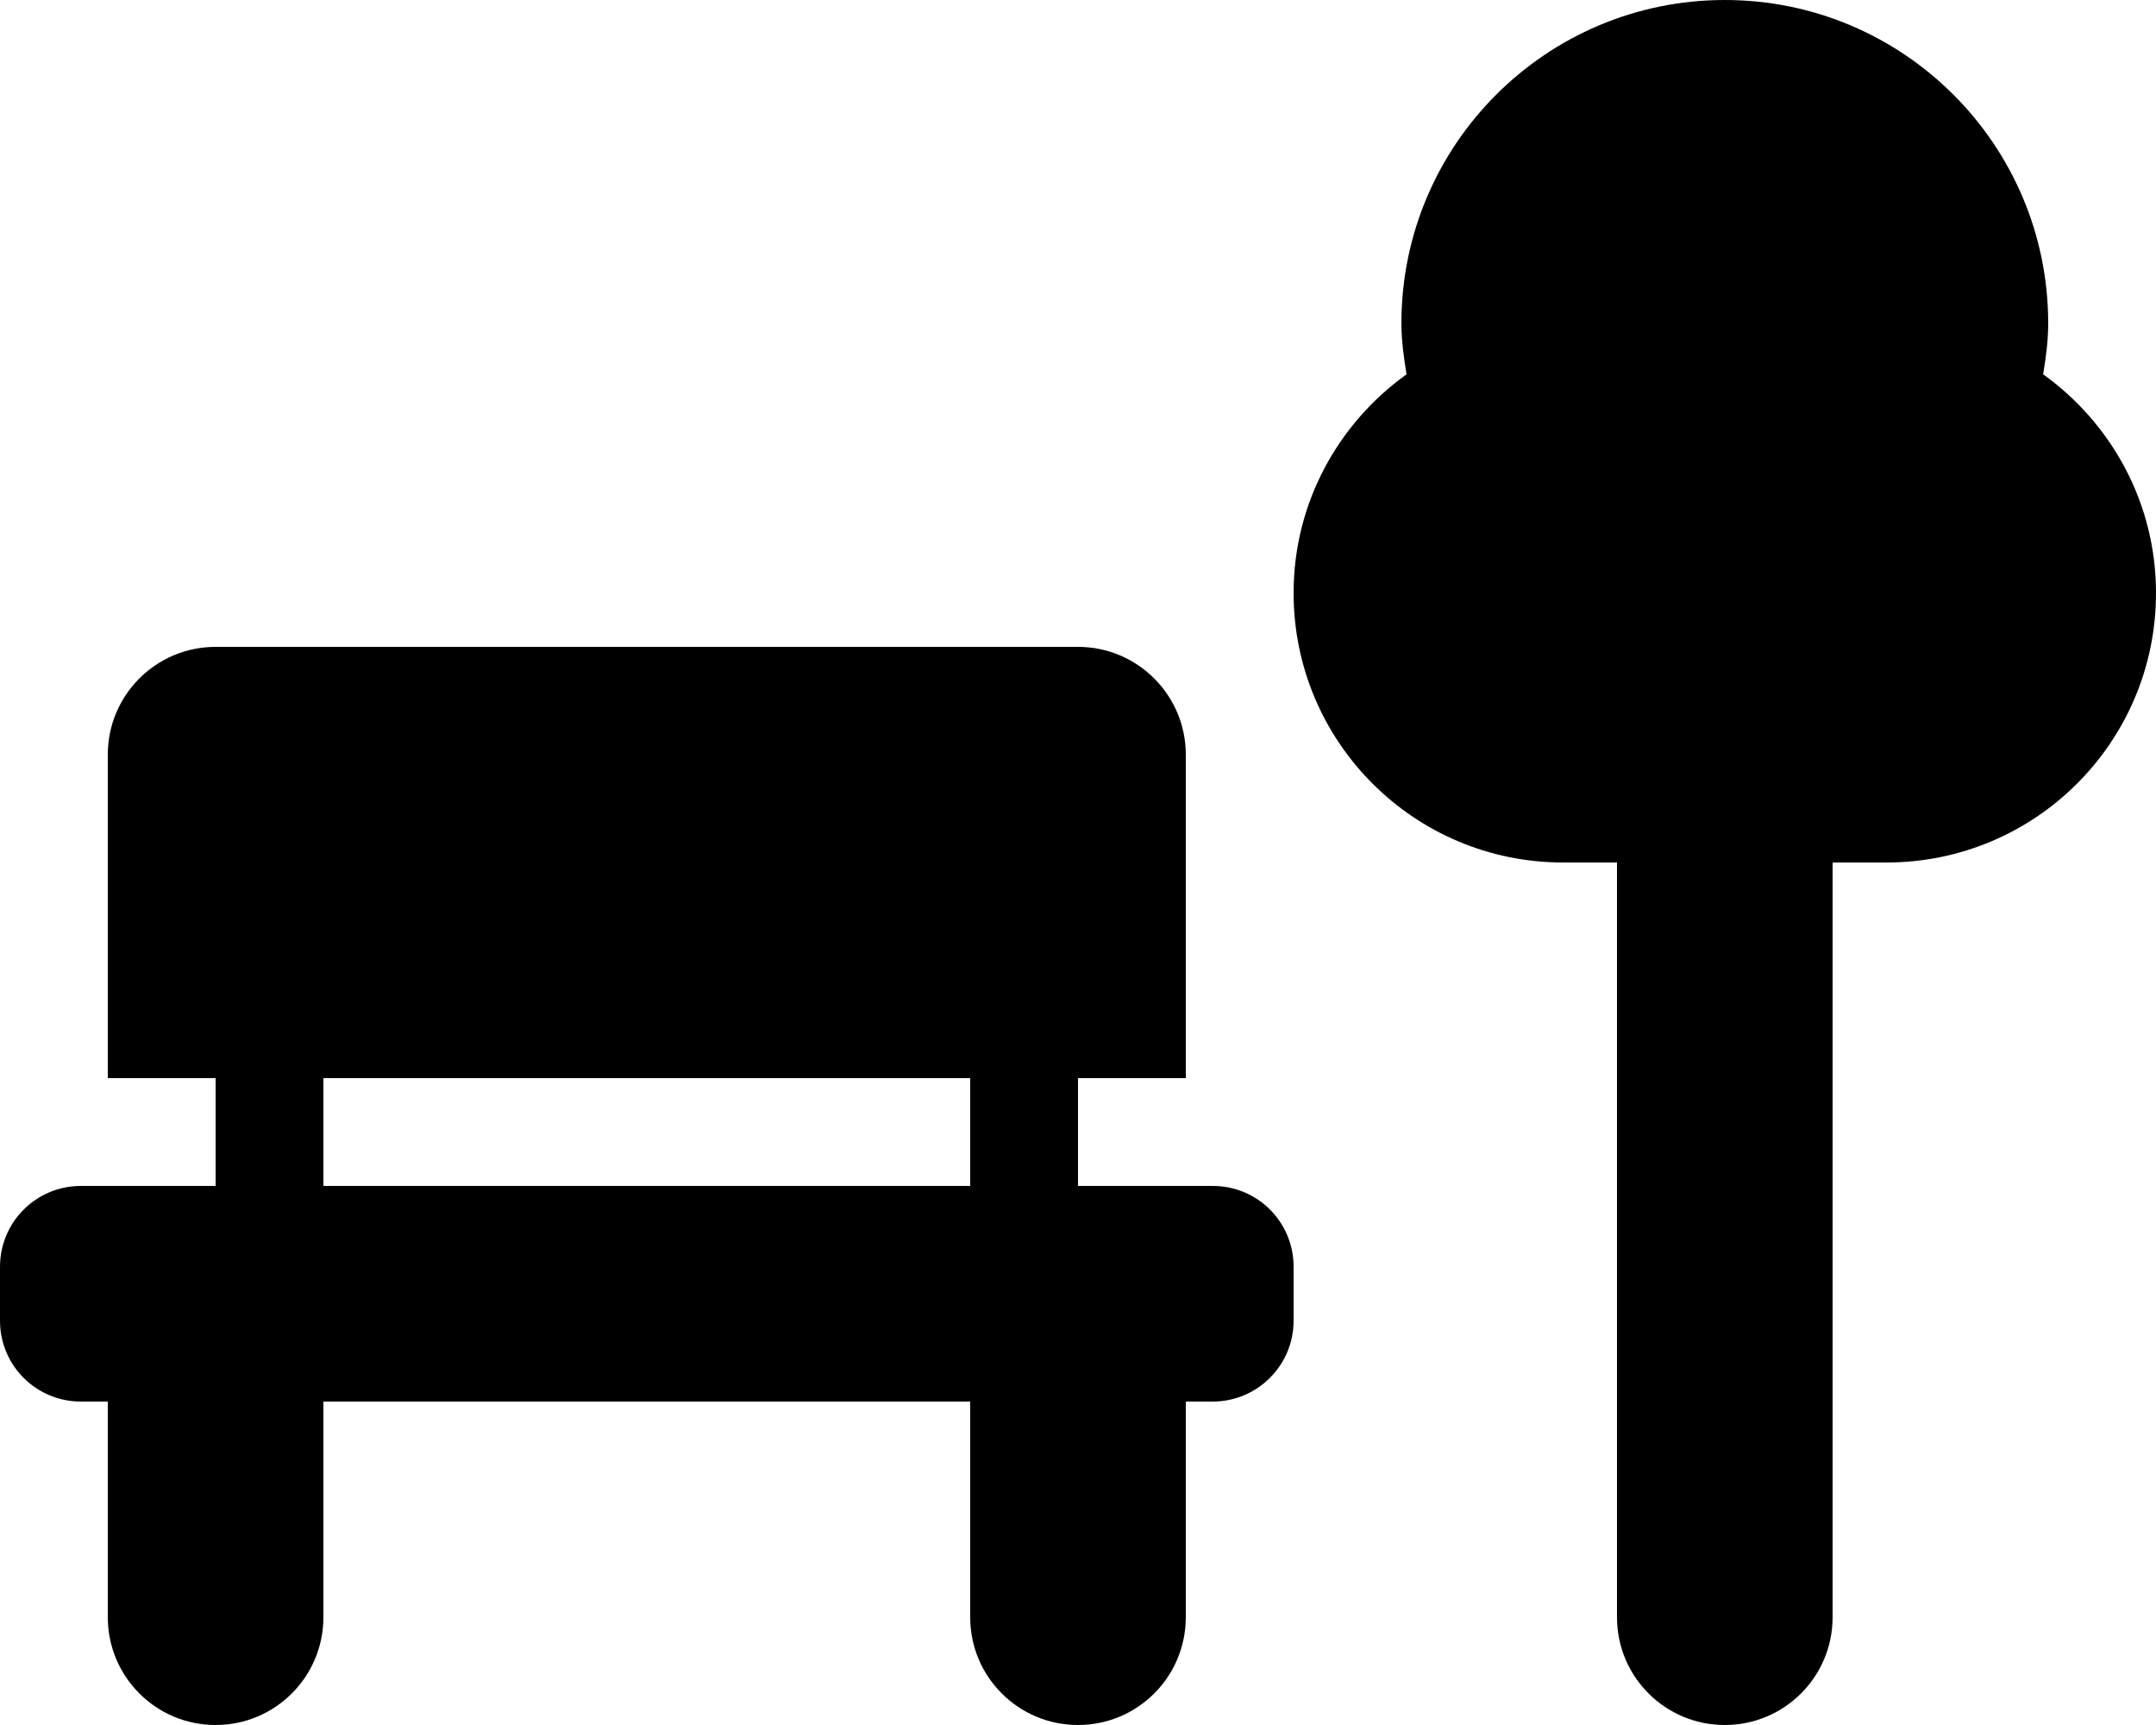
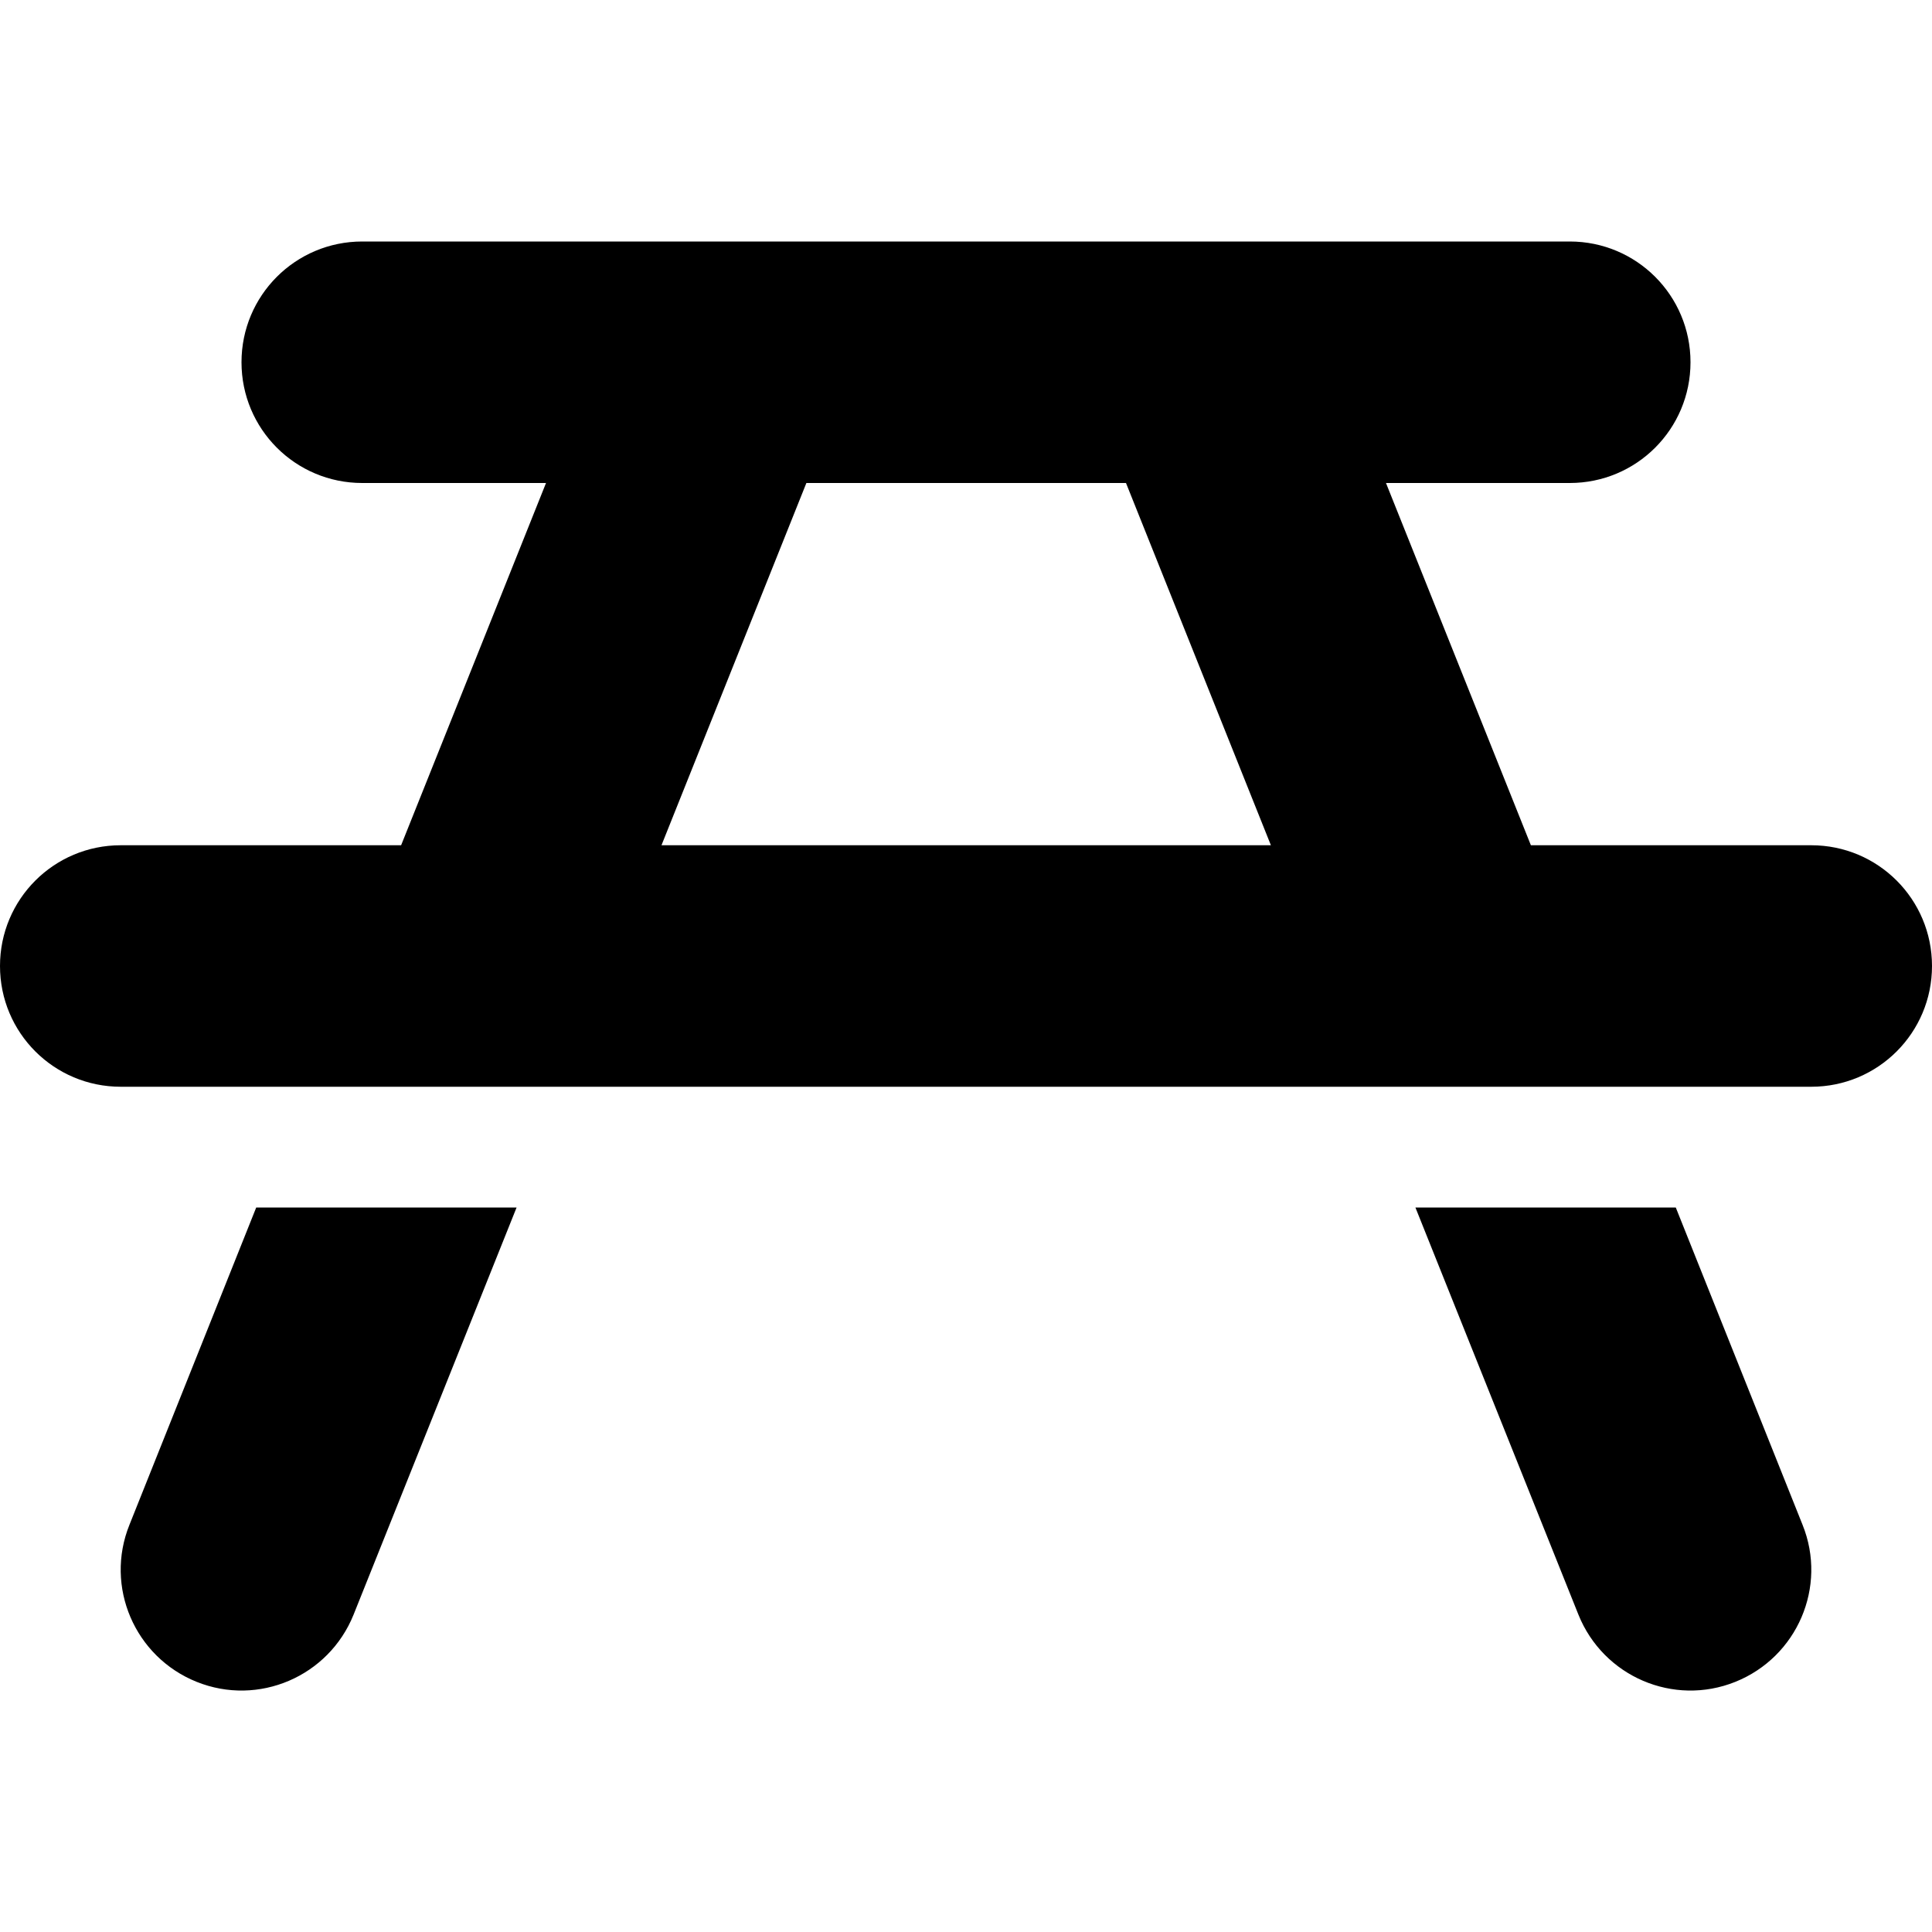
- <svg xmlns="http://www.w3.org/2000/svg" viewBox="0 0 640 512">
-   <path d="M606.5 111.1C607.3 106.2 608 101.2 608 96c0-53.02-42.98-96-96-96s-96 42.98-96 96c0 5.174 .736 10.15 1.523 15.11C397.3 125.6 384 149.2 384 176C384 220.2 419.8 256 464 256H480v224c0 17.69 14.31 32 32 32s32-14.31 32-32V256h16C604.2 256 640 220.2 640 176C640 149.2 626.7 125.6 606.5 111.1zM360 352H320v-32h32V224c0-17.67-14.33-32-32-32H64C46.33 192 32 206.3 32 224v96h32v32H24C10.75 352 0 362.7 0 376v16C0 405.3 10.75 416 24 416H32v64c0 17.69 14.31 32 32 32s32-14.31 32-32v-64h192v64c0 17.69 14.31 32 32 32s32-14.31 32-32v-64h8c13.25 0 24-10.75 24-24v-16C384 362.7 373.3 352 360 352zM288 352H96v-32h192V352z" />
+ <svg xmlns="http://www.w3.org/2000/svg" viewBox="0 0 512 512">
+   <path d="M319.3 64H192.7c-.5 0-1 0-1.5 0H96C78.3 64 64 78.3 64 96s14.3 32 32 32h48.7l-38.4 96H32c-17.7 0-32 14.3-32 32s14.3 32 32 32H80.7h68.9H362.3h68.9H480c17.7 0 32-14.3 32-32s-14.3-32-32-32H405.7l-38.4-96H416c17.7 0 32-14.3 32-32s-14.3-32-32-32H320.7c-.5 0-1 0-1.5 0zM444.1 320H375.1l43.2 107.9c6.6 16.4 25.2 24.4 41.6 17.8s24.4-25.2 17.8-41.6L444.1 320zm-307.2 0H67.9L34.3 404.1c-6.6 16.4 1.4 35 17.8 41.6s35-1.4 41.6-17.8L136.9 320zm38.4-96l38.4-96h84.7l38.4 96H175.3z" />
</svg>
